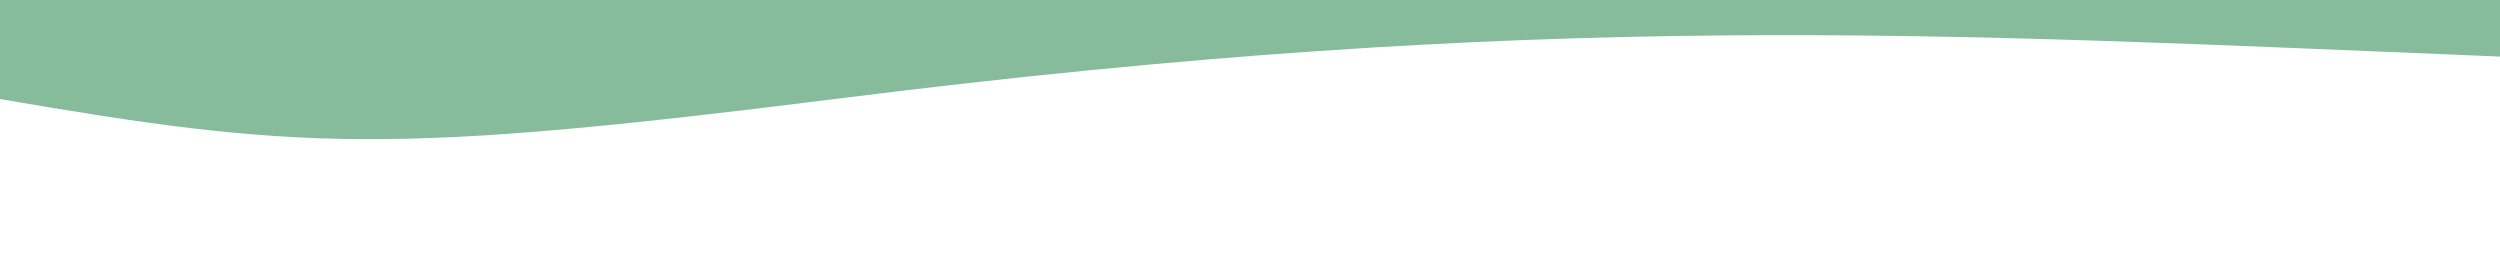
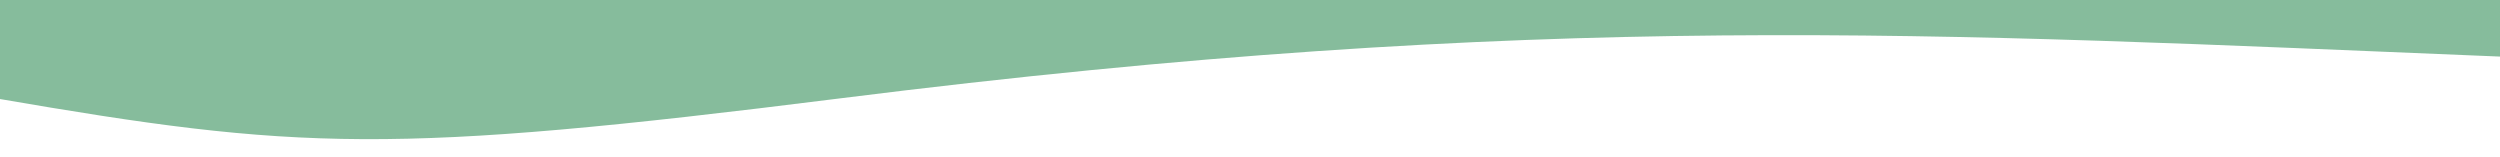
- <svg xmlns="http://www.w3.org/2000/svg" width="1920" height="200" viewBox="0 0 1920 200" fill="none">
+ <svg xmlns="http://www.w3.org/2000/svg" width="1920" height="120" viewBox="0 0 1920 120" fill="none">
  <path fill-rule="evenodd" clip-rule="evenodd" d="M 1920 43 V 0 H -3 V 75.555 C 229.713 115.609 299.52 118.999 645.12 75.555 C 1187.84 7.332 1483.31 25.575 1920 43.45 Z" fill="#86BC9C" />
</svg>
